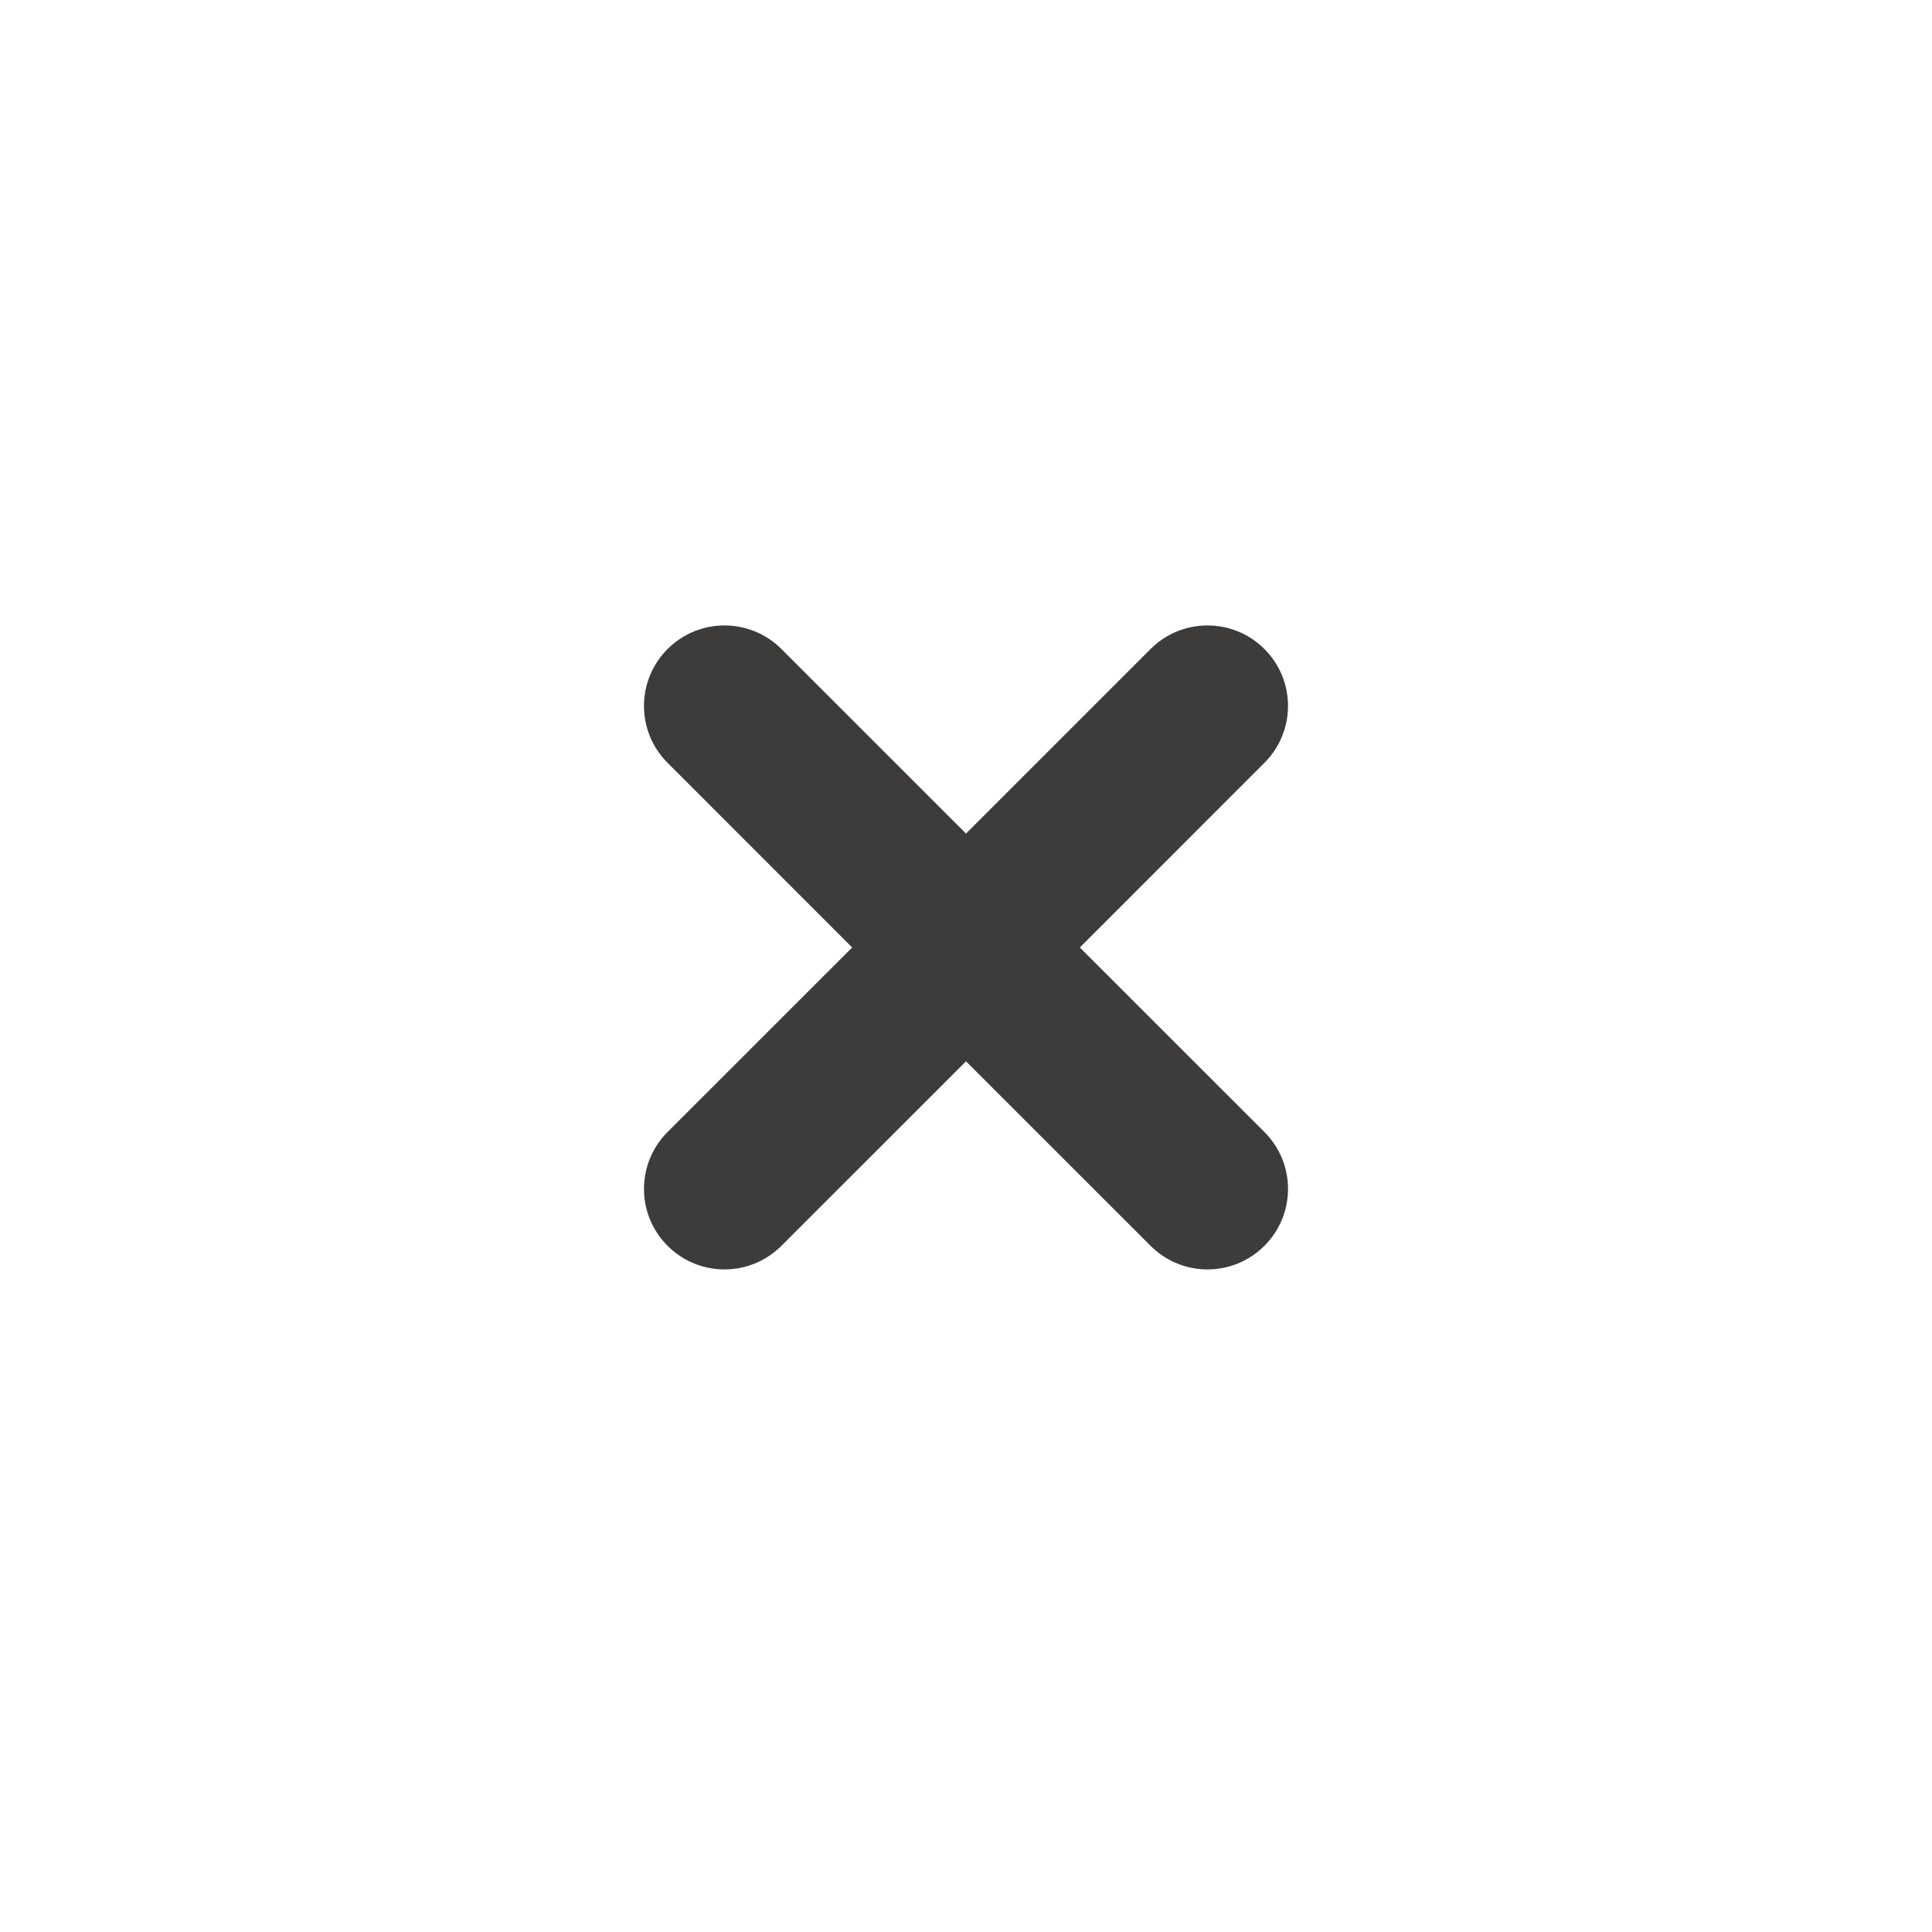
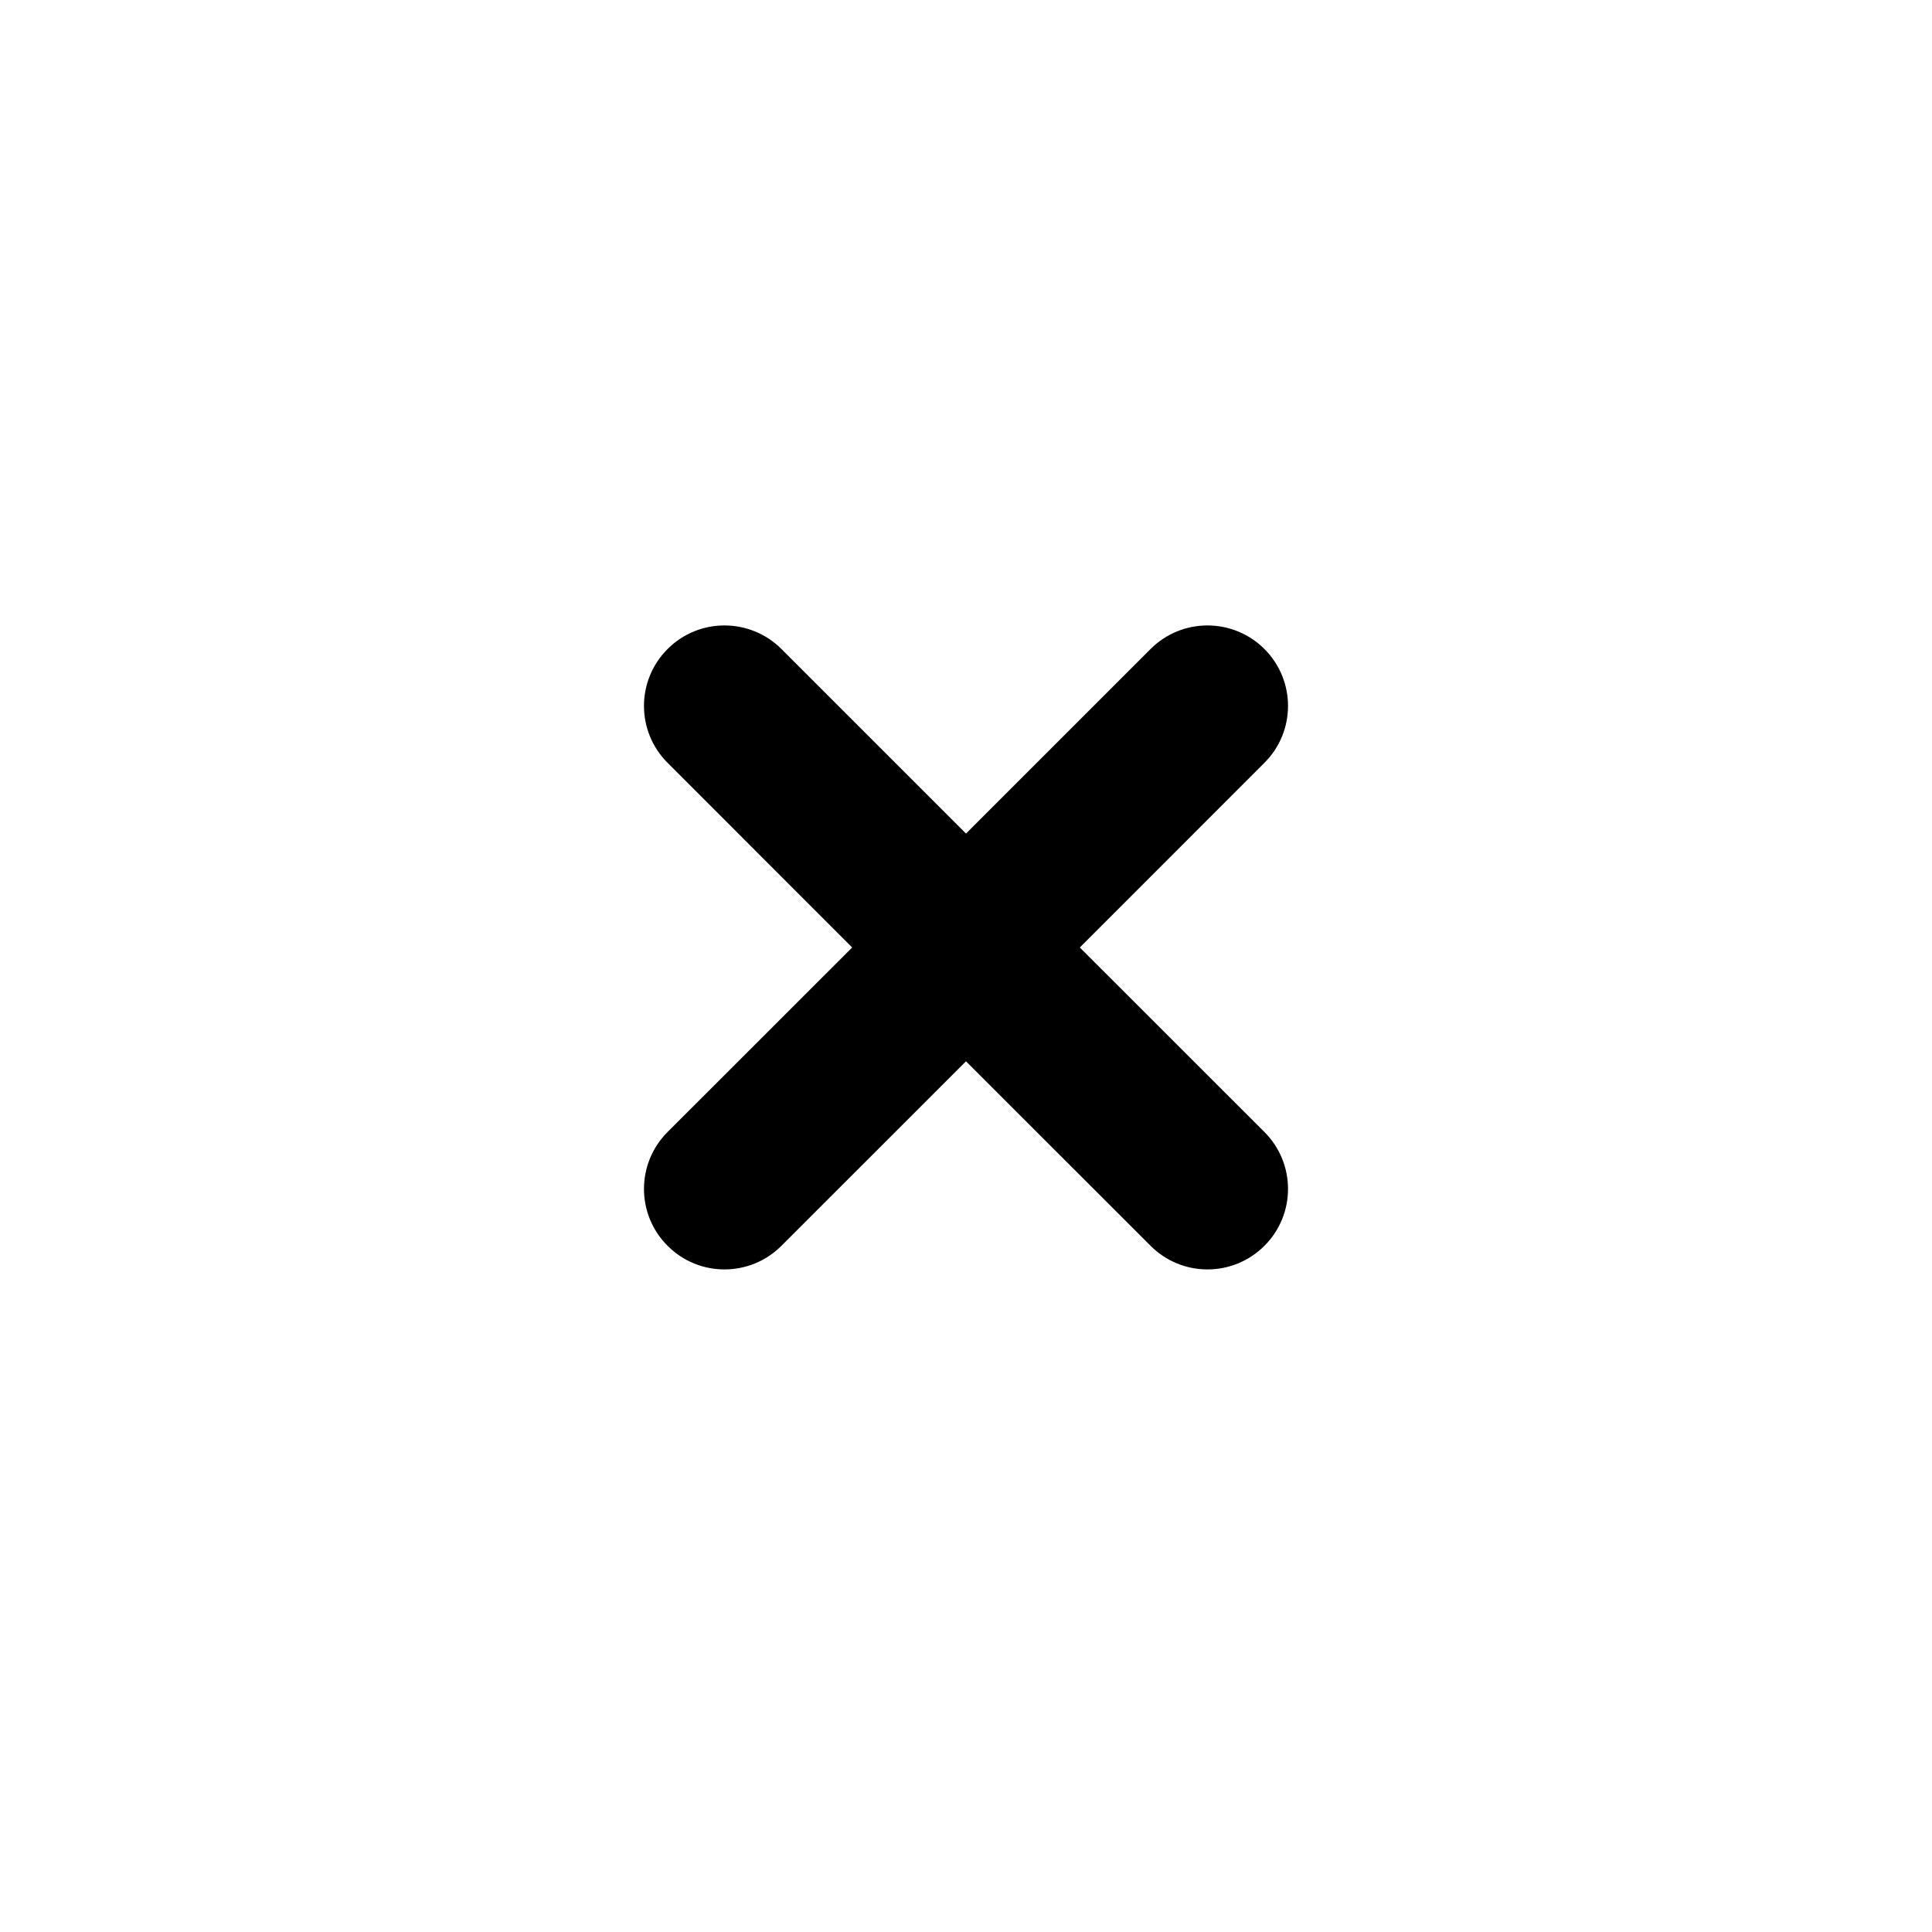
<svg xmlns="http://www.w3.org/2000/svg" width="24" height="24" viewBox="0 0 24 24" fill="none">
  <g id="24_icon-fill/cross-small">
-     <path id="Vector" d="M14.293 8.062C14.683 7.672 15.316 7.672 15.707 8.062C16.098 8.453 16.098 9.086 15.707 9.476L13.414 11.77L15.707 14.062C16.098 14.453 16.098 15.086 15.707 15.476C15.316 15.867 14.683 15.867 14.293 15.476L12 13.184L9.707 15.476C9.316 15.867 8.683 15.867 8.293 15.476C7.902 15.086 7.902 14.453 8.293 14.062L10.586 11.77L8.293 9.476C7.902 9.086 7.902 8.453 8.293 8.062C8.683 7.672 9.316 7.672 9.707 8.062L12 10.355L14.293 8.062Z" fill="#3D3C3A" />
+     <path id="Vector" d="M14.293 8.062C14.683 7.672 15.316 7.672 15.707 8.062C16.098 8.453 16.098 9.086 15.707 9.476L13.414 11.77L15.707 14.062C16.098 14.453 16.098 15.086 15.707 15.476C15.316 15.867 14.683 15.867 14.293 15.476L12 13.184L9.707 15.476C9.316 15.867 8.683 15.867 8.293 15.476C7.902 15.086 7.902 14.453 8.293 14.062L10.586 11.77L8.293 9.476C7.902 9.086 7.902 8.453 8.293 8.062C8.683 7.672 9.316 7.672 9.707 8.062L12 10.355L14.293 8.062Z" fill="currentColor" />
  </g>
</svg>
